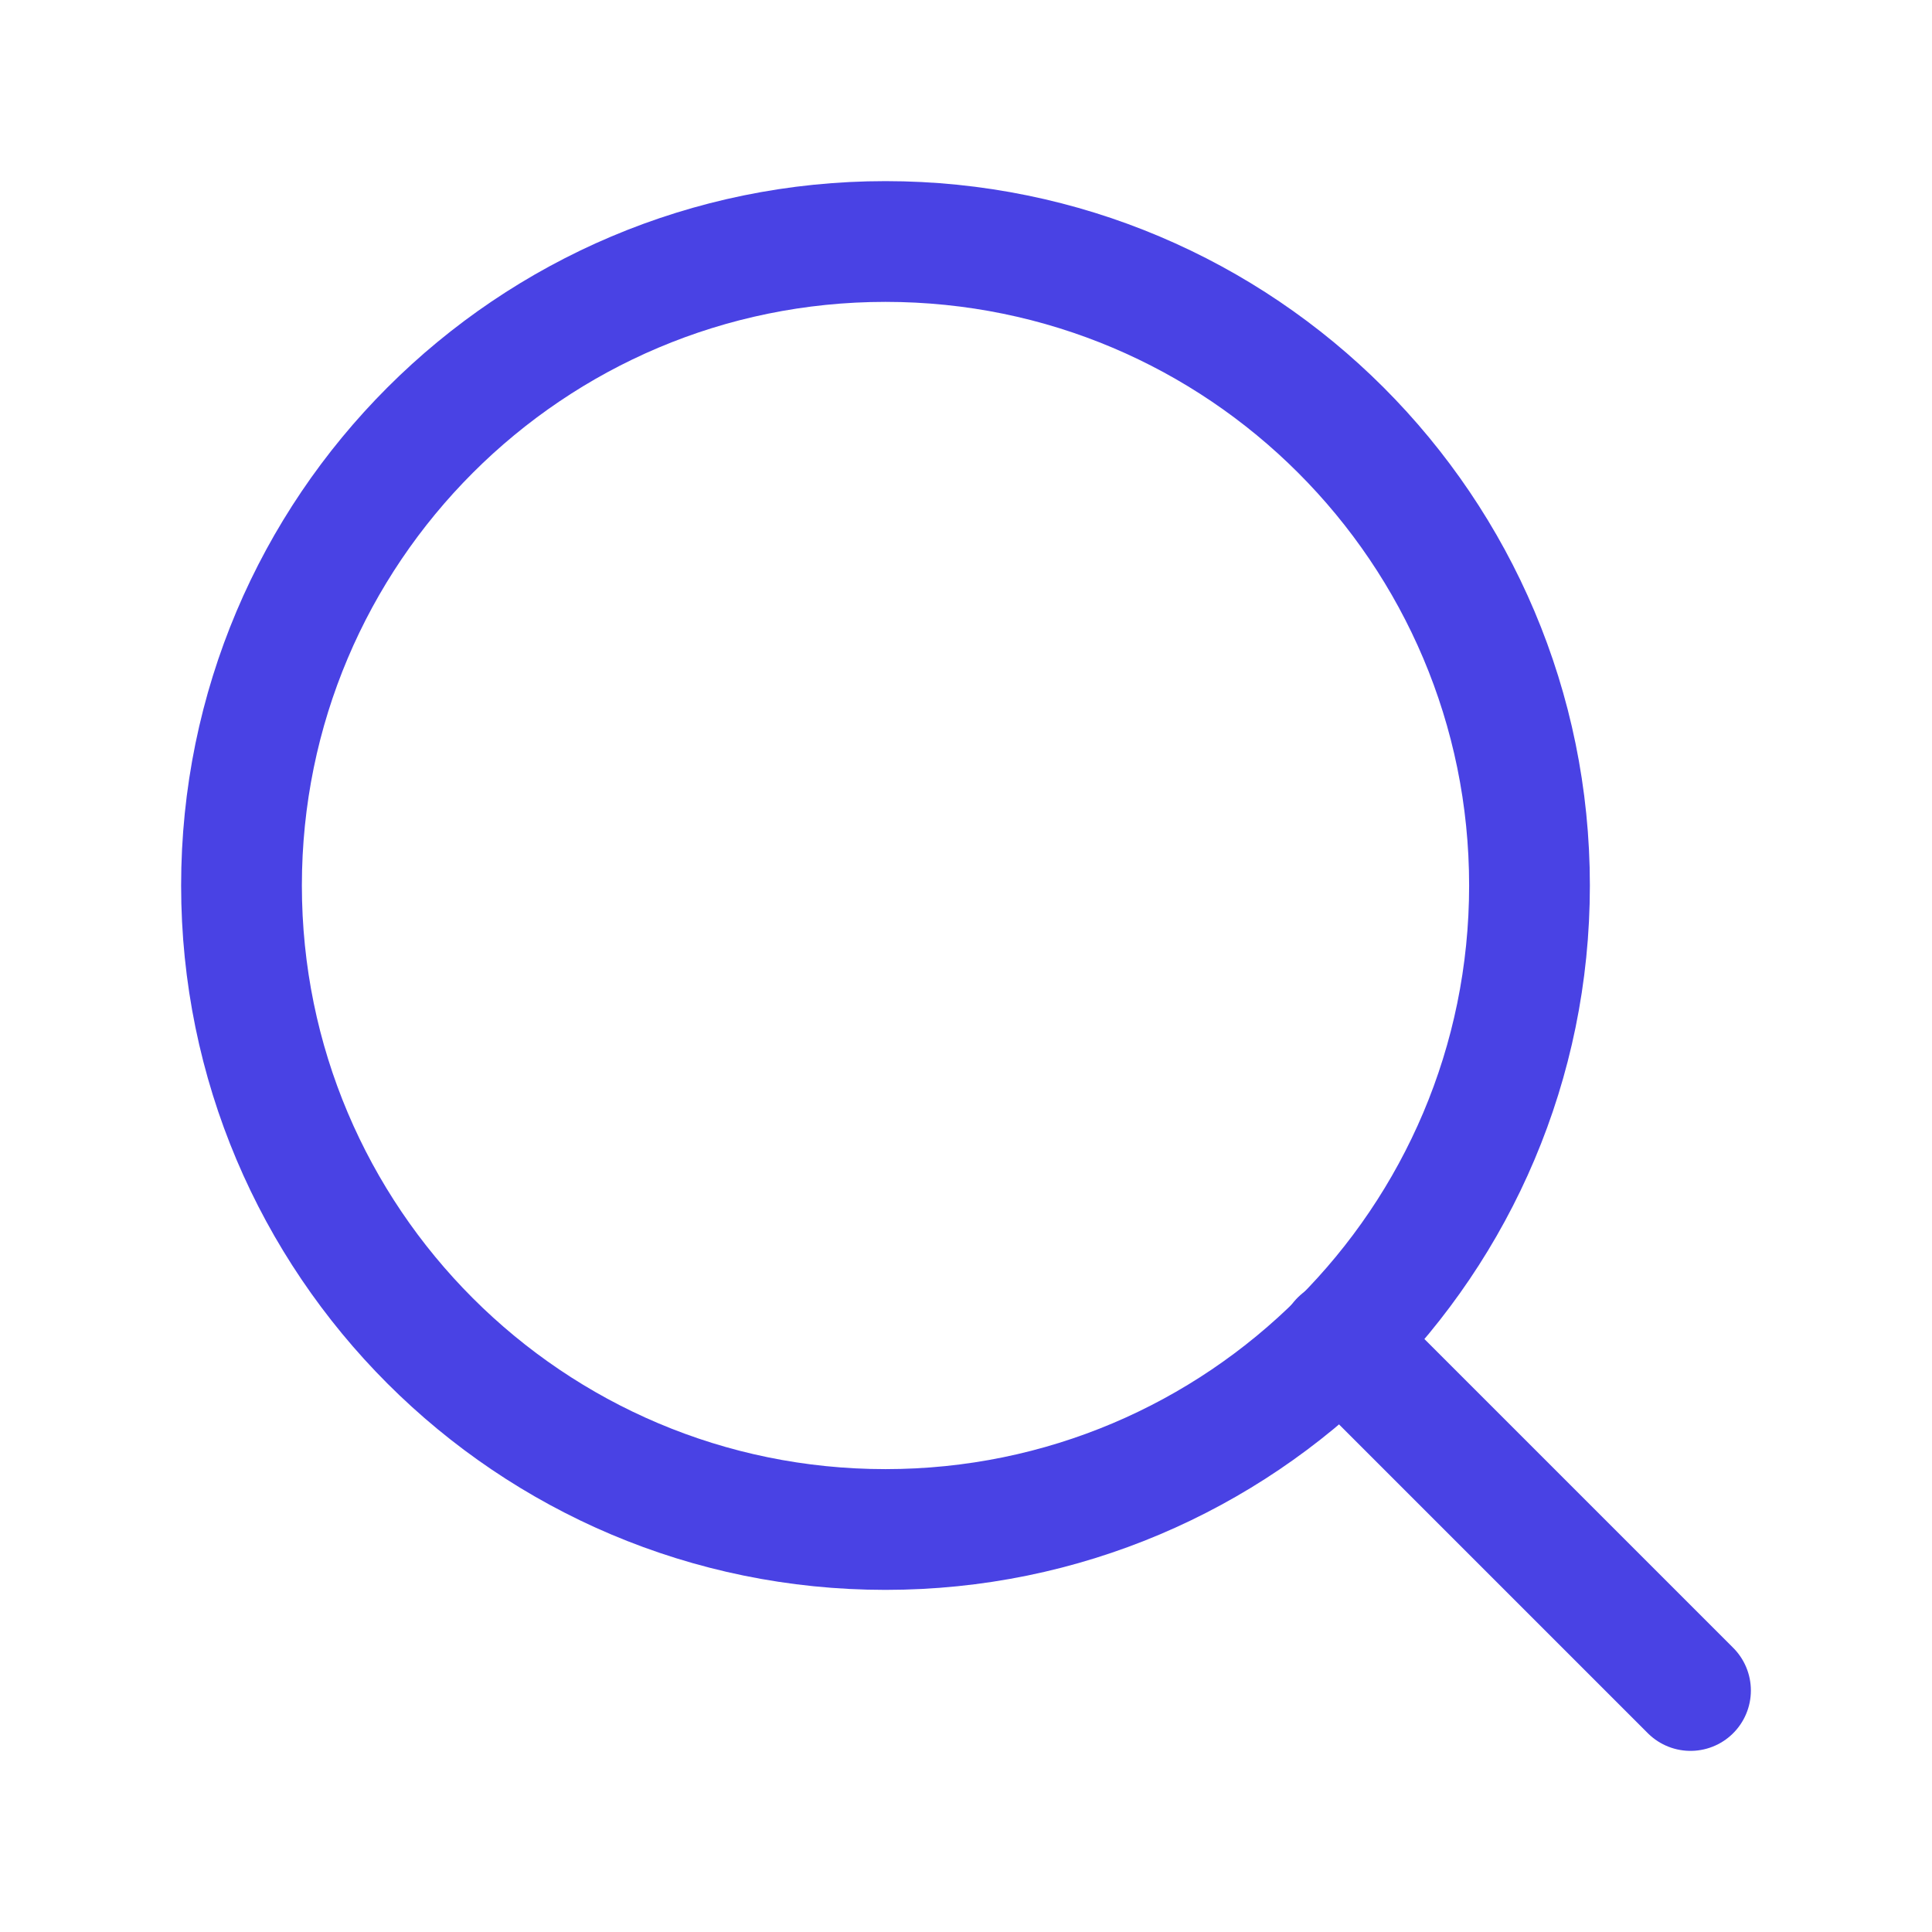
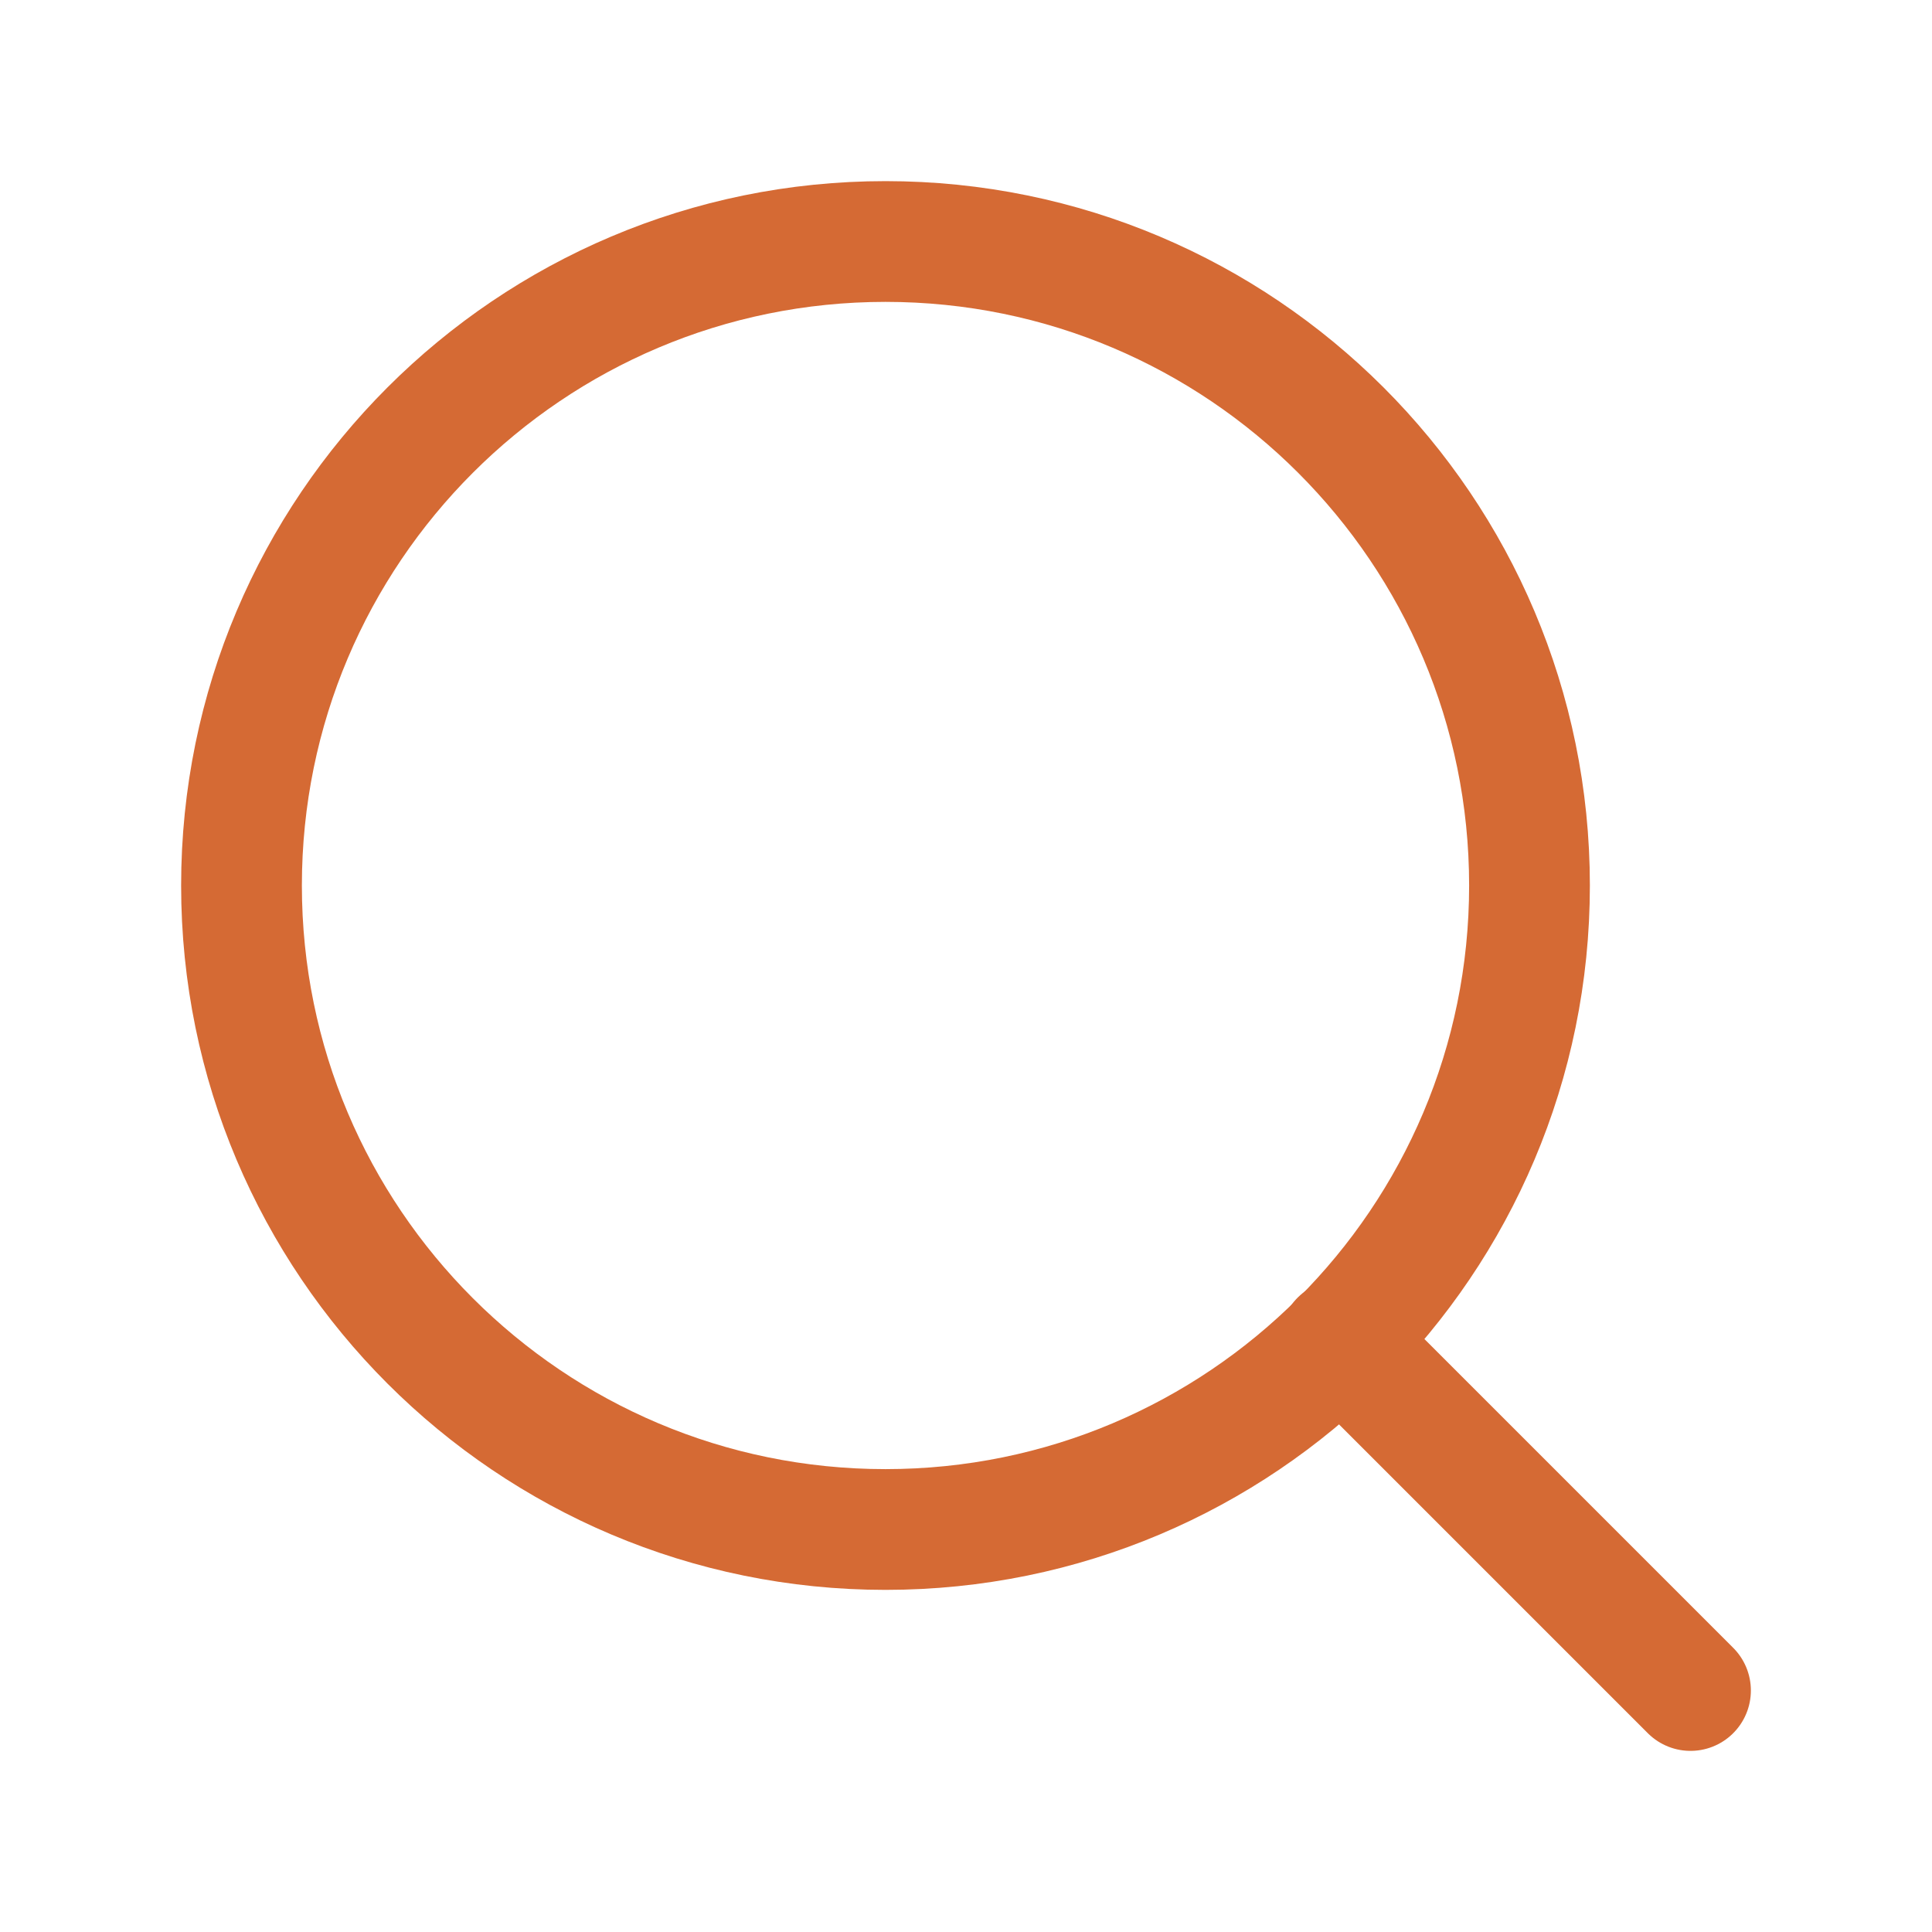
<svg xmlns="http://www.w3.org/2000/svg" width="24" height="24" viewBox="0 0 24 24" fill="none">
-   <path d="M11 19C15.418 19 19 15.418 19 11C19 6.582 15.418 3 11 3C6.582 3 3 6.582 3 11C3 15.418 6.582 19 11 19Z" stroke="#4942E4" stroke-width="1.5" stroke-linecap="round" stroke-linejoin="round" />
-   <path d="M21 21L16.65 16.65" stroke="#4942E4" stroke-width="1.5" stroke-linecap="round" stroke-linejoin="round" />
+   <path d="M11 19C15.418 19 19 15.418 19 11C19 6.582 15.418 3 11 3C6.582 3 3 6.582 3 11C3 15.418 6.582 19 11 19Z" stroke="#d56a34" stroke-width="1.5" stroke-linecap="round" stroke-linejoin="round" />
+   <path d="M21 21L16.65 16.65" stroke="#d56a34" stroke-width="1.5" stroke-linecap="round" stroke-linejoin="round" />
</svg>
